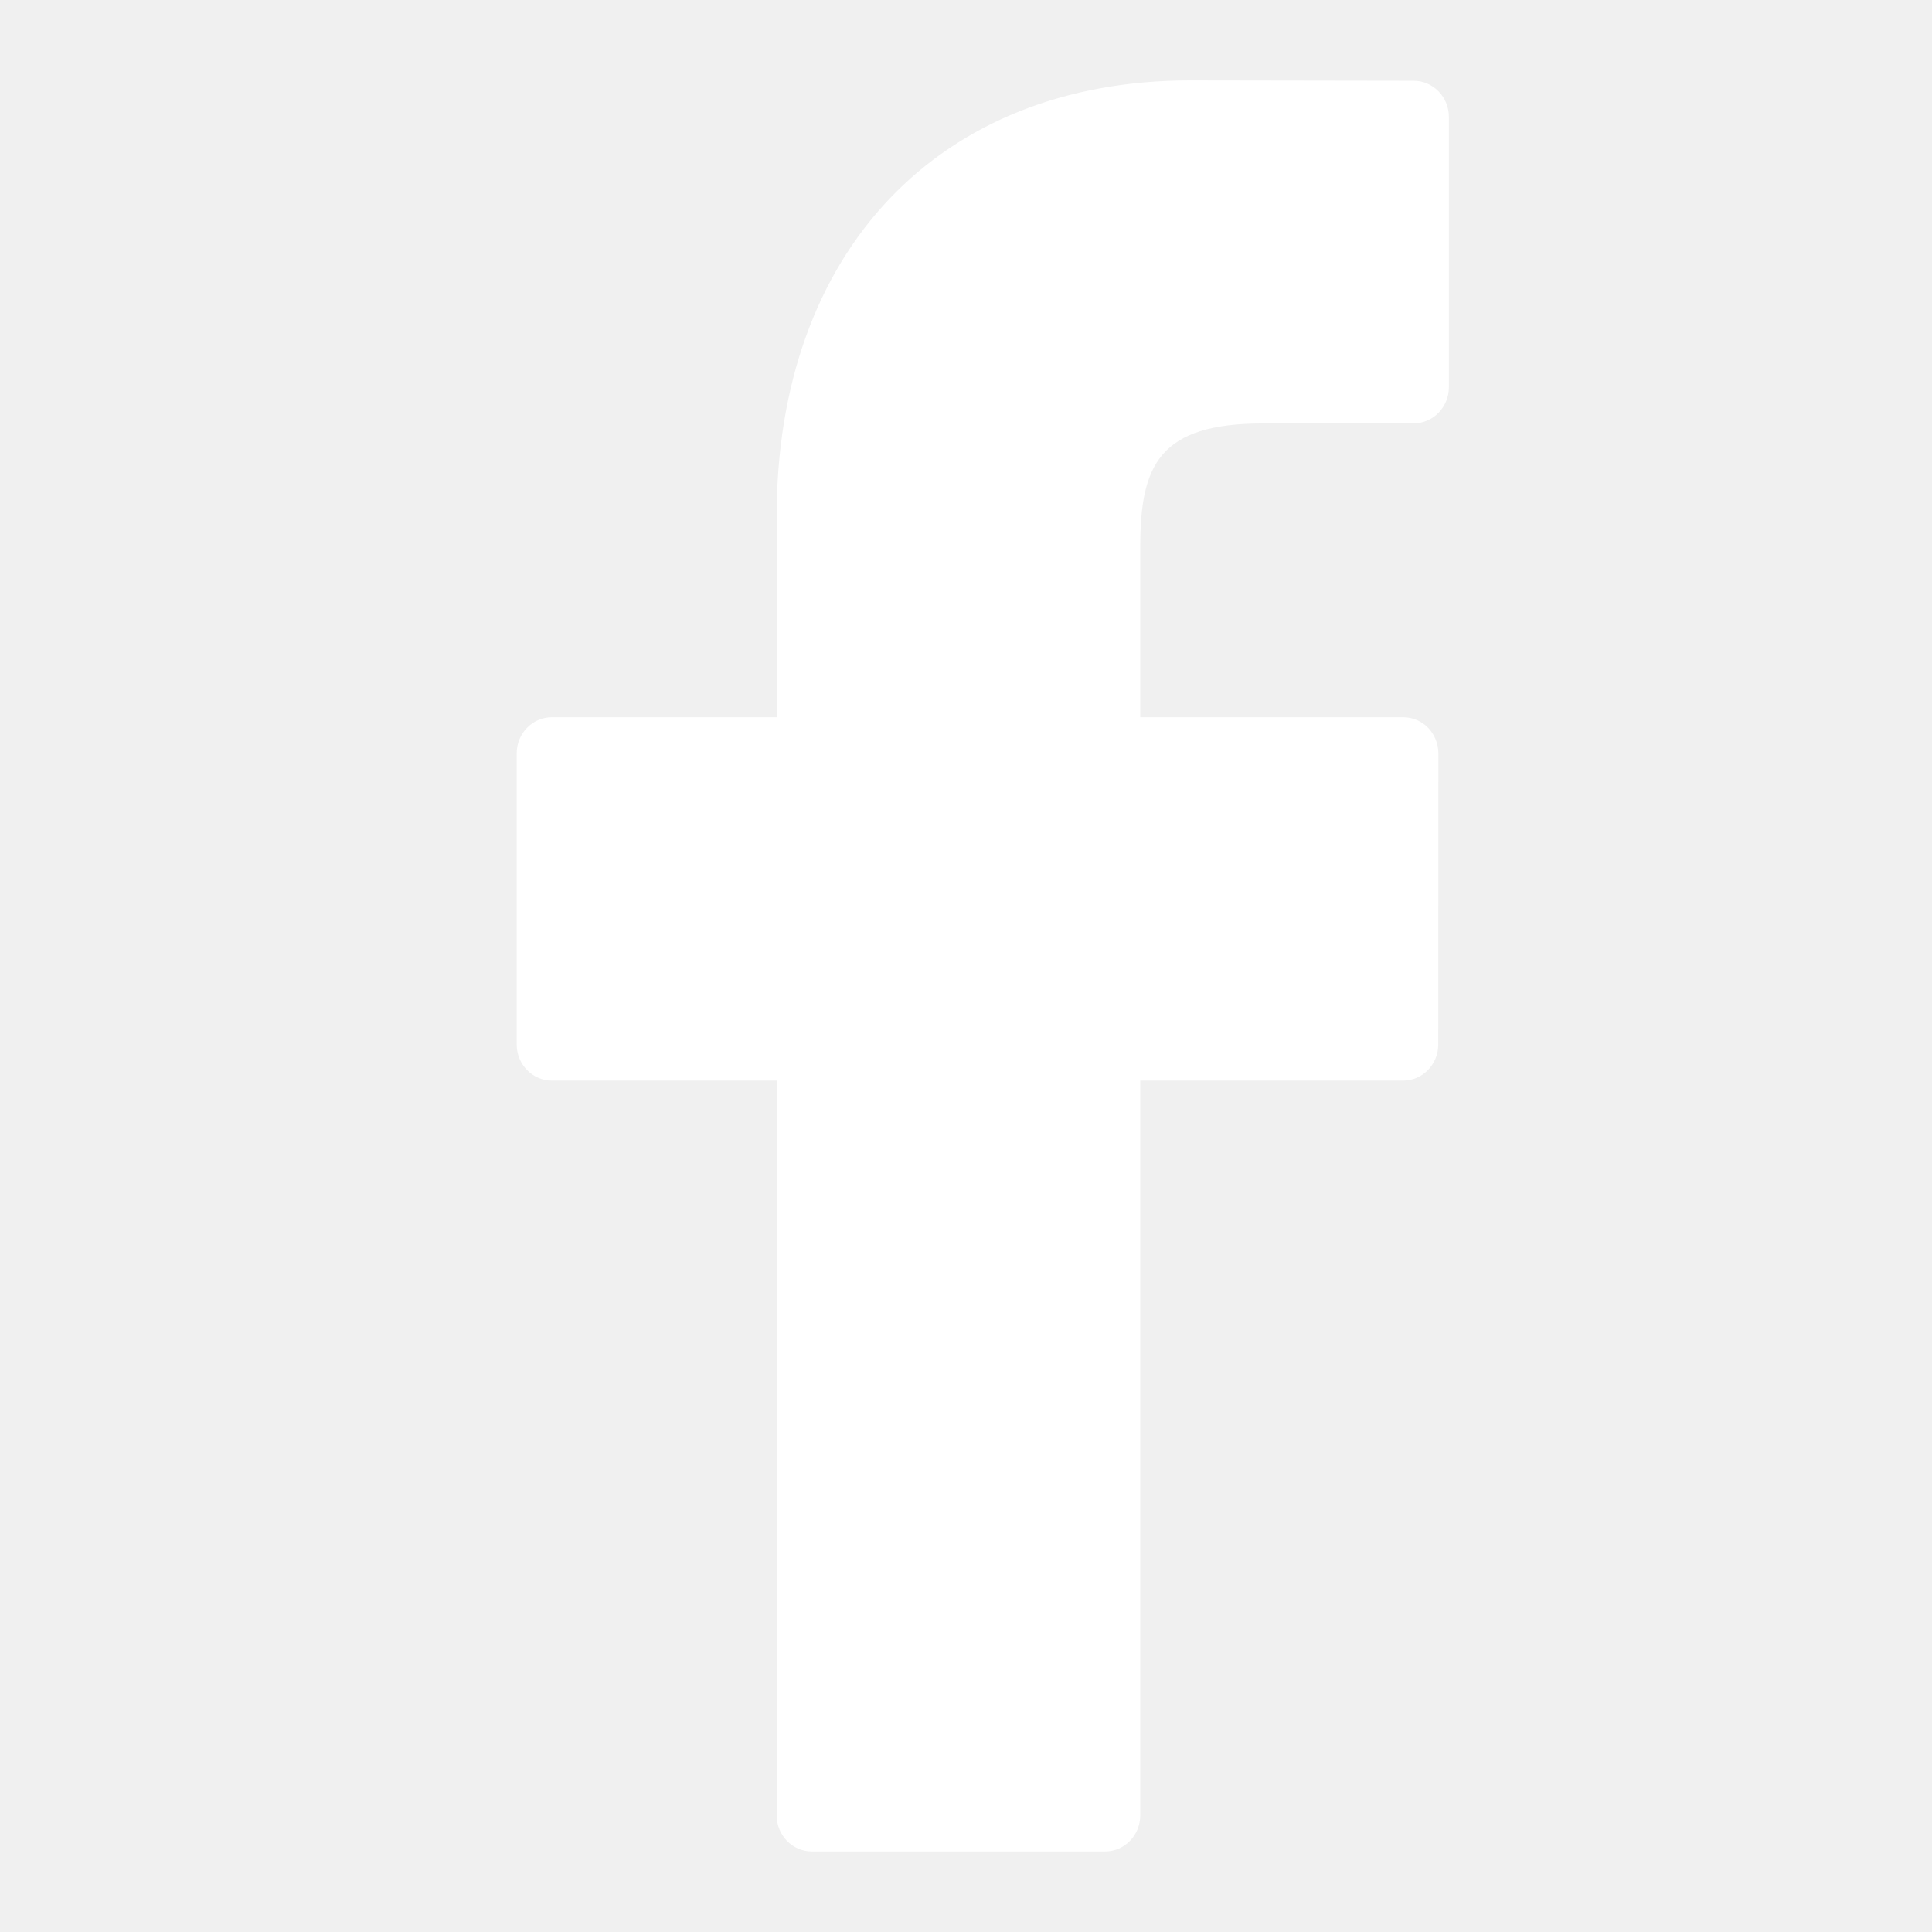
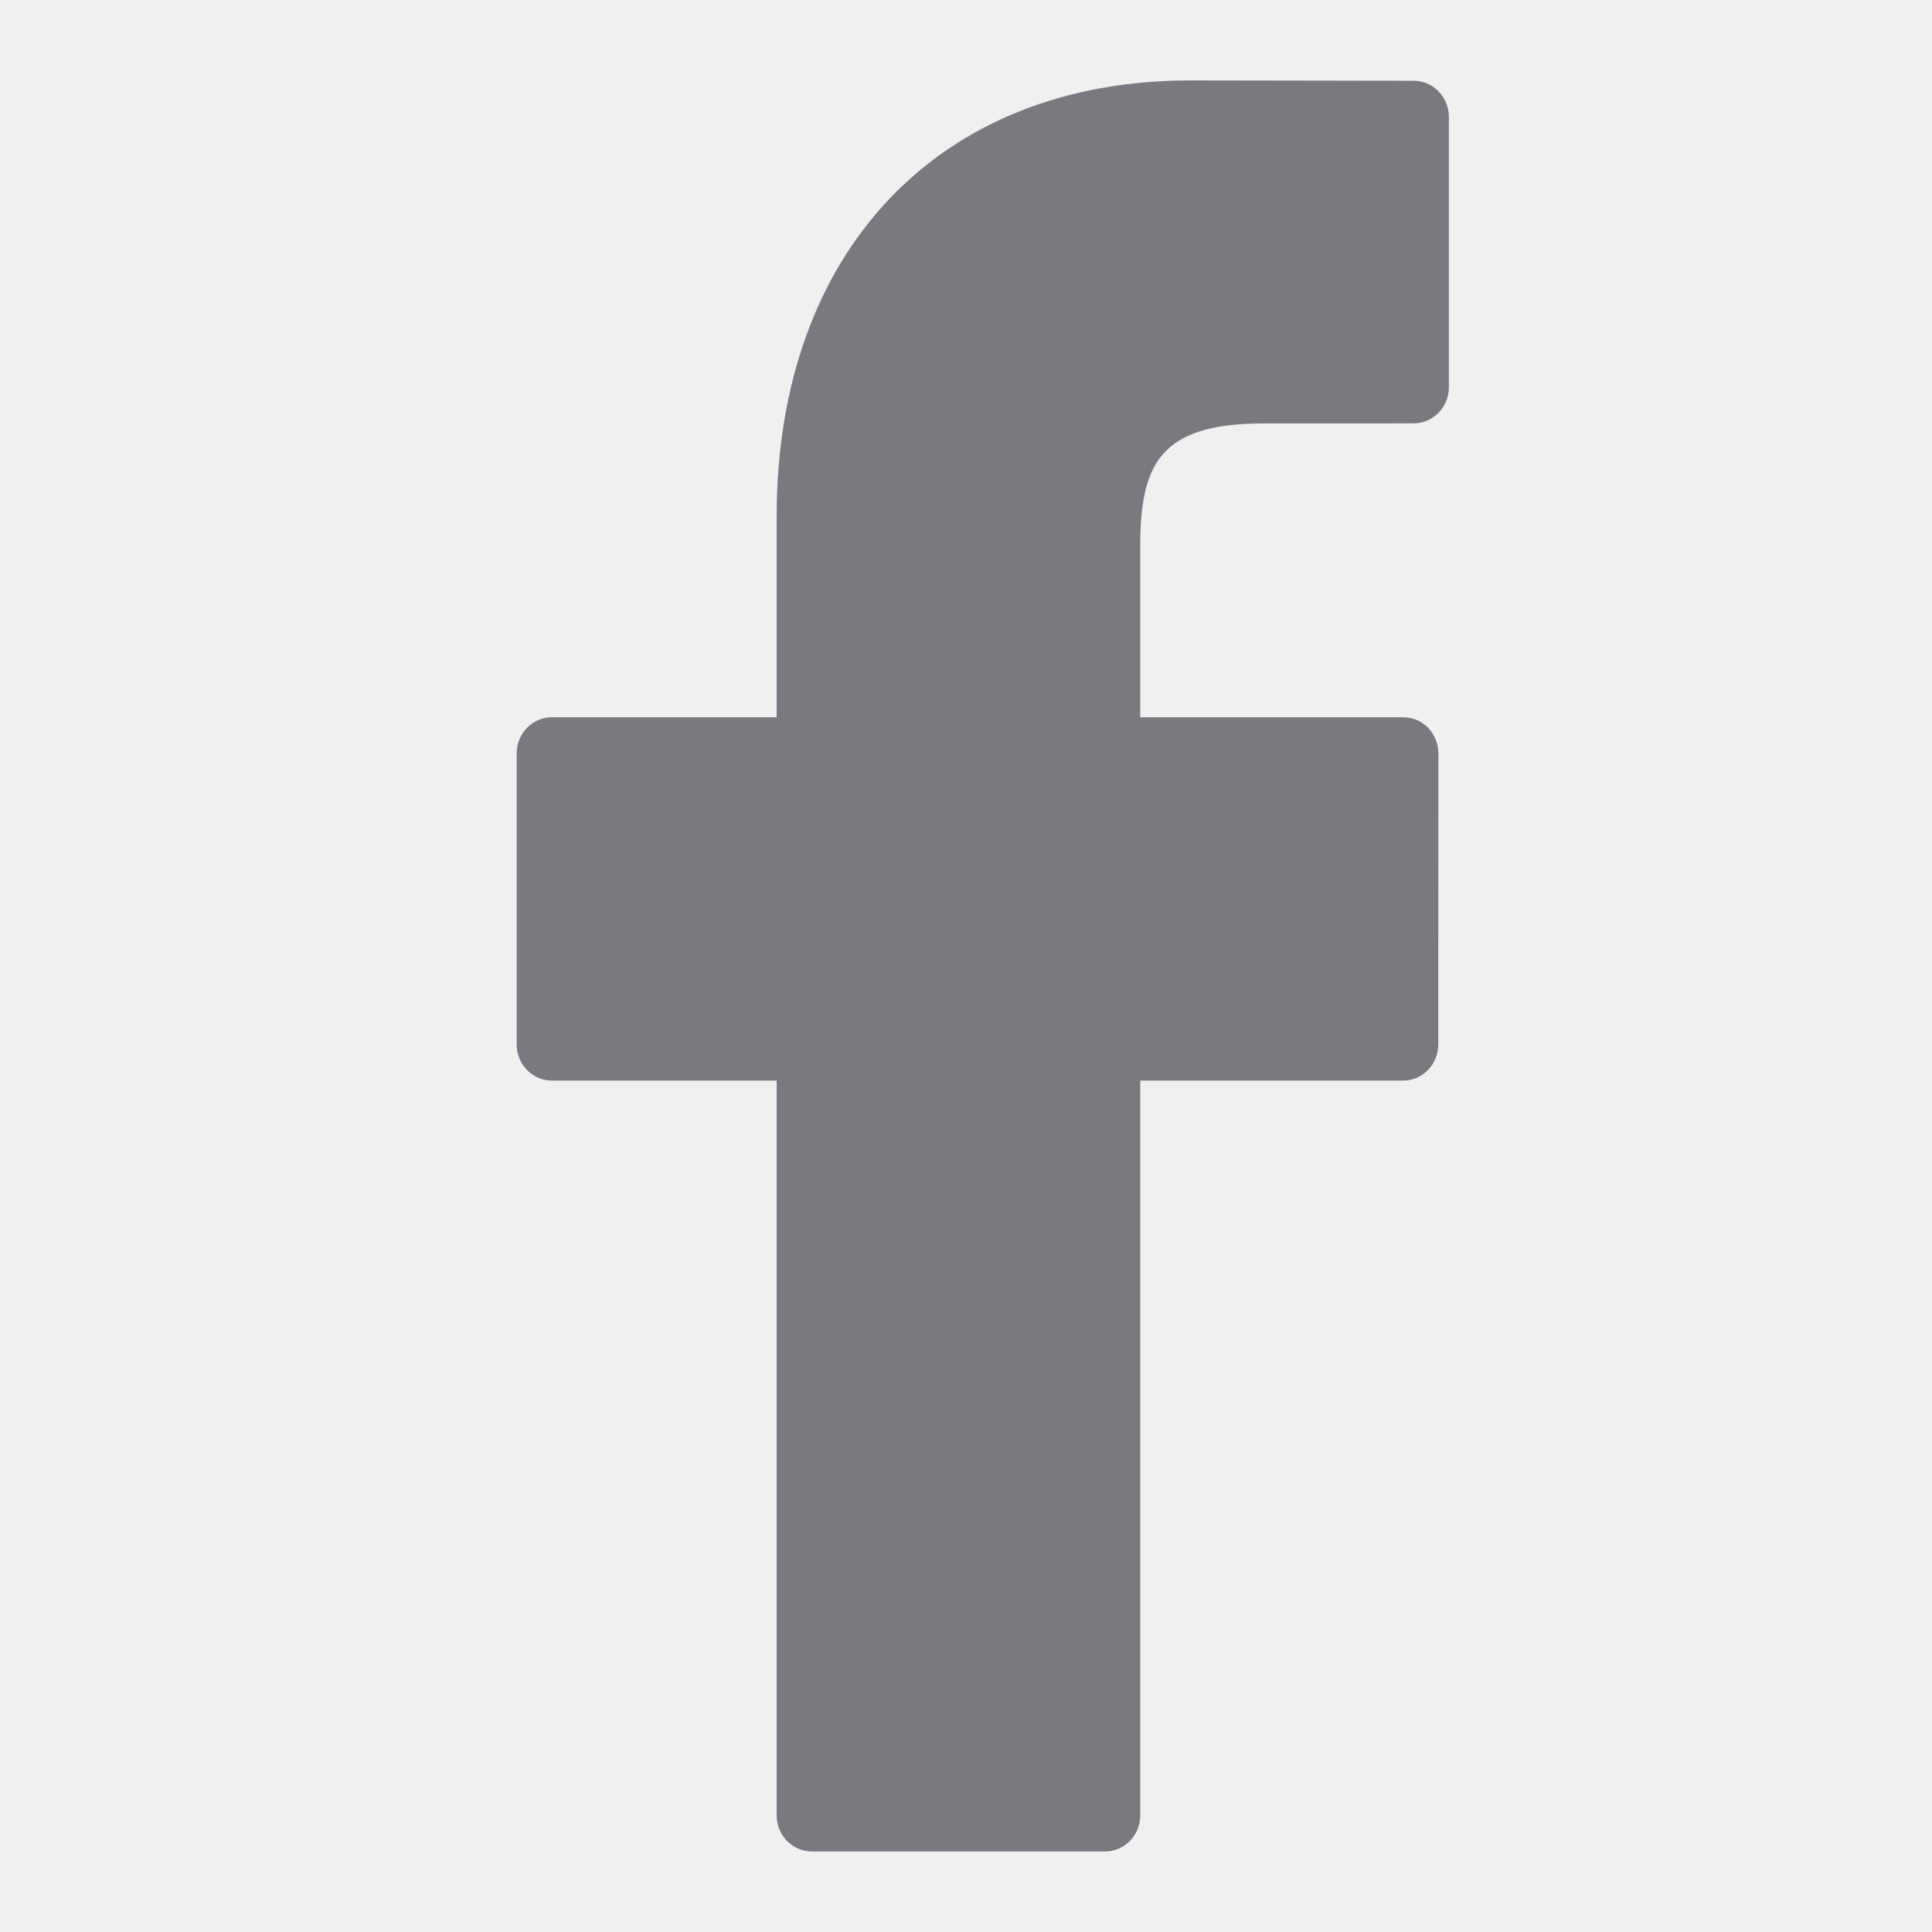
<svg xmlns="http://www.w3.org/2000/svg" width="16" height="16" viewBox="0 0 16 16" fill="none">
  <g id="Facebook">
-     <path id="Vector" d="M11.708 0.669L9.856 0.666C7.776 0.666 6.432 2.083 6.432 4.276V5.94H4.57C4.41 5.94 4.279 6.074 4.279 6.239V8.65C4.279 8.815 4.41 8.949 4.57 8.949H6.432V15.034C6.432 15.199 6.562 15.333 6.723 15.333H9.152C9.313 15.333 9.443 15.199 9.443 15.034V8.949H11.62C11.781 8.949 11.911 8.815 11.911 8.65L11.912 6.239C11.912 6.16 11.881 6.084 11.827 6.027C11.772 5.971 11.698 5.94 11.621 5.94H9.443V4.529C9.443 3.851 9.6 3.507 10.46 3.507L11.708 3.506C11.868 3.506 11.999 3.372 11.999 3.207V0.968C11.999 0.803 11.868 0.669 11.708 0.669Z" fill="white" />
+     <path id="Vector" d="M11.708 0.669L9.856 0.666C7.776 0.666 6.432 2.083 6.432 4.276V5.94H4.57C4.41 5.94 4.279 6.074 4.279 6.239V8.65C4.279 8.815 4.41 8.949 4.57 8.949H6.432V15.034C6.432 15.199 6.562 15.333 6.723 15.333H9.152C9.313 15.333 9.443 15.199 9.443 15.034V8.949H11.62C11.781 8.949 11.911 8.815 11.911 8.65L11.912 6.239C11.912 6.16 11.881 6.084 11.827 6.027C11.772 5.971 11.698 5.94 11.621 5.94H9.443V4.529C9.443 3.851 9.6 3.507 10.46 3.507L11.708 3.506C11.868 3.506 11.999 3.372 11.999 3.207V0.968C11.999 0.803 11.868 0.669 11.708 0.669Z" fill="#787A80" />
  </g>
</svg>
